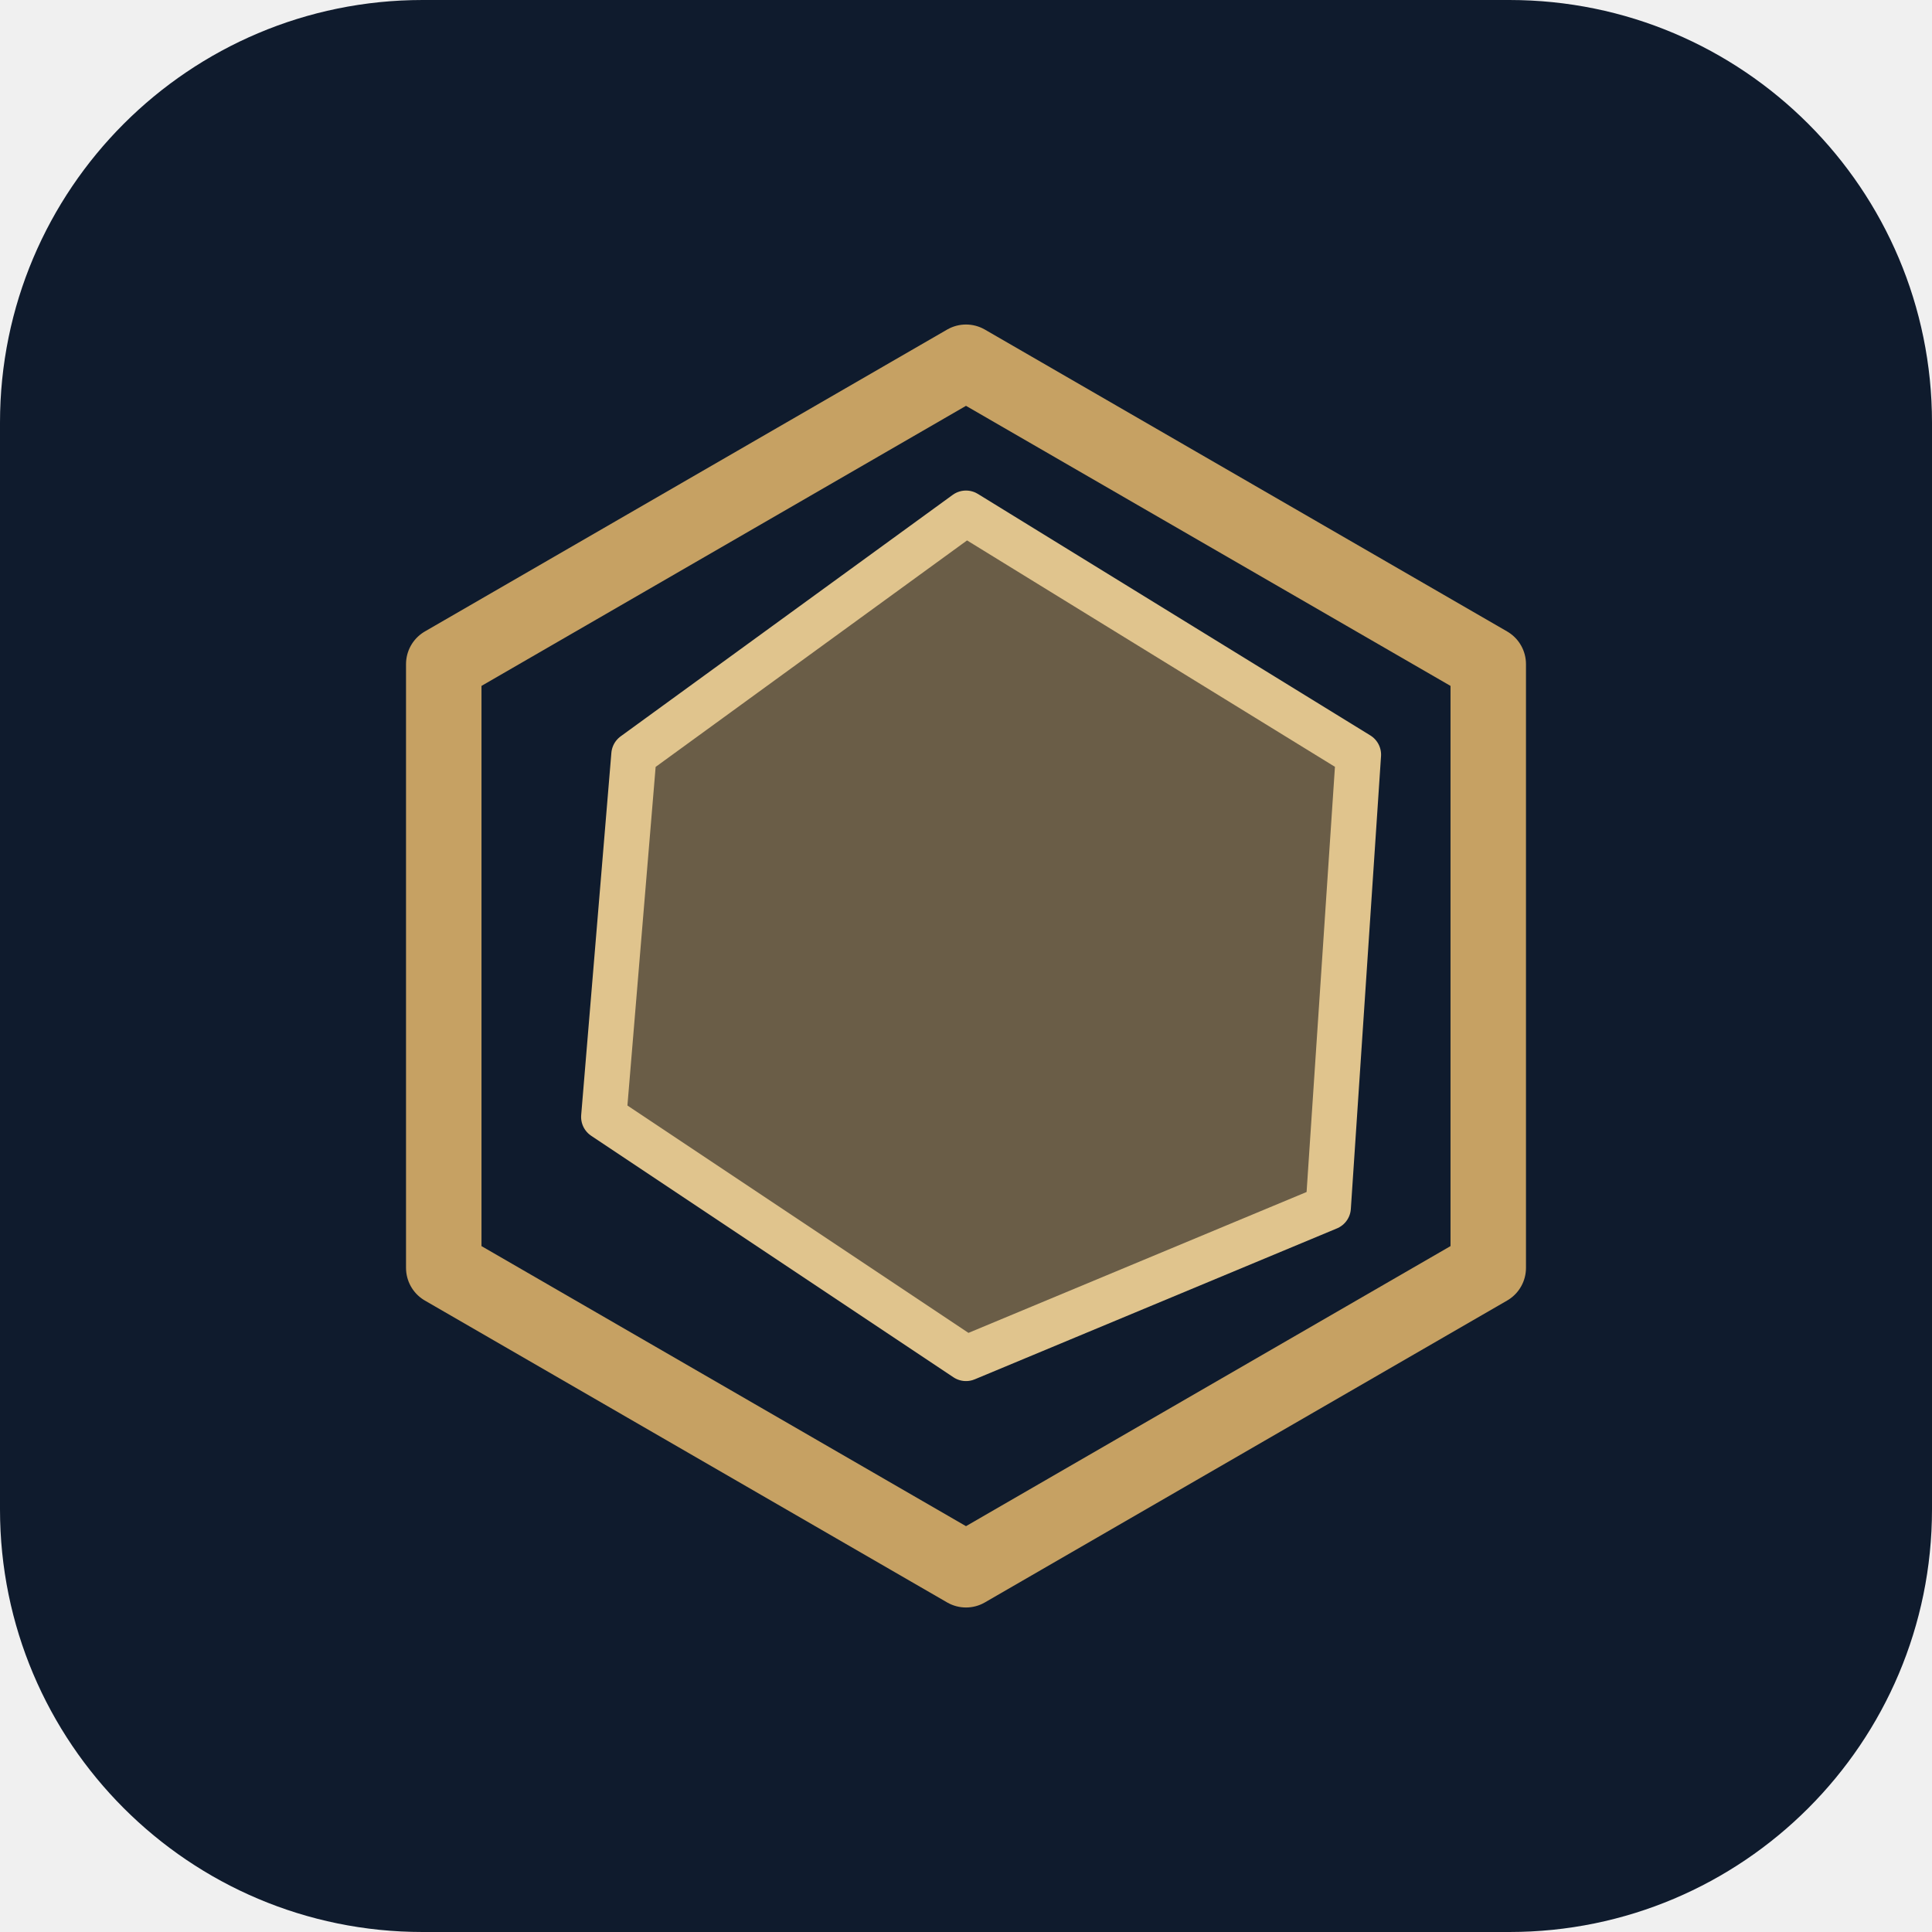
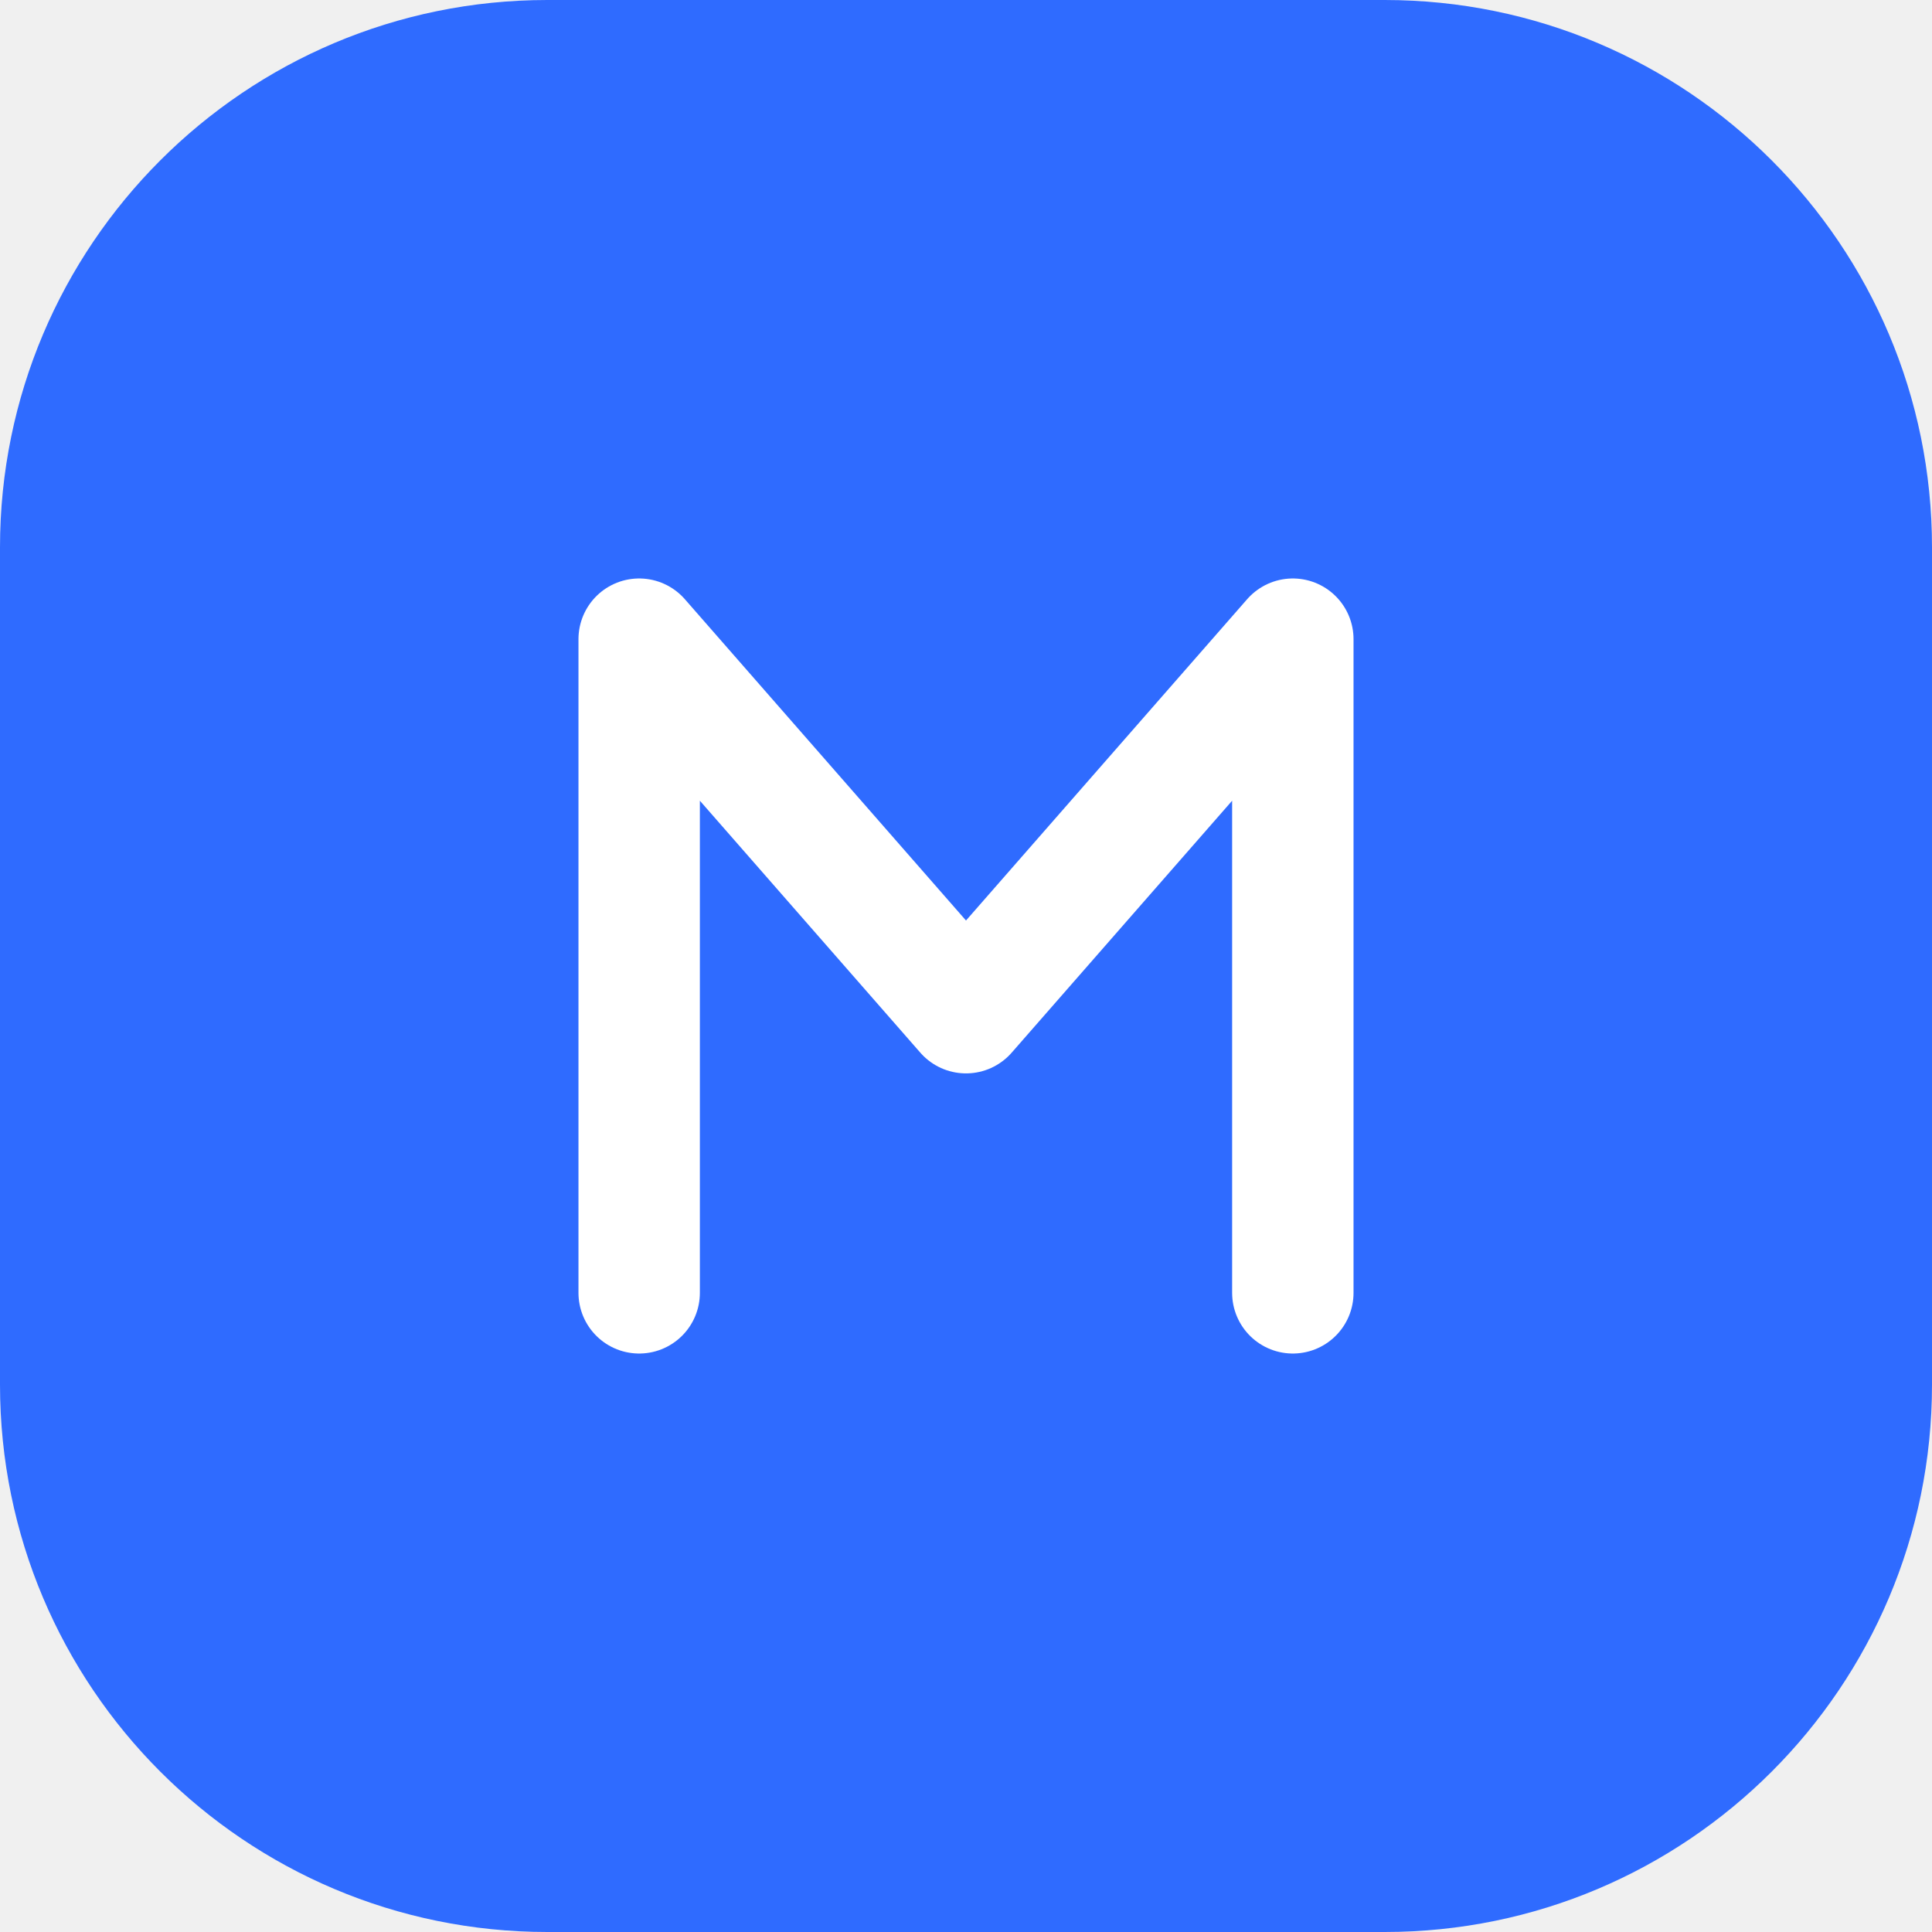
- <svg xmlns="http://www.w3.org/2000/svg" viewBox="0 0 64 64" width="64" height="64">
-   <rect width="64" height="64" rx="14" fill="#0F1B2D" />
-   <polygon points="32,12 49.3,22 49.3,42 32,52 14.7,42 14.7,22" fill="none" stroke="#C6A163" stroke-width="2.5" stroke-linejoin="round" />
-   <polygon points="32,17 45,25 44,40 32,45 20,37 21,25" fill="#C6A163" fill-opacity="0.5" stroke="#E0C48D" stroke-width="1.5" stroke-linejoin="round" />
+ <svg xmlns="http://www.w3.org/2000/svg" viewBox="0 0 120 120" width="120" height="120">
+   <rect width="120" height="120" rx="34" fill="#2F6BFF" />
+   <g transform="translate(60 60) scale(2.9) translate(-12 -12)">
+     <path d="M5 19V5l7 8 7-8v14" fill="none" stroke="#FFFFFF" stroke-width="2.6" stroke-linecap="round" stroke-linejoin="round" />
+   </g>
</svg>
